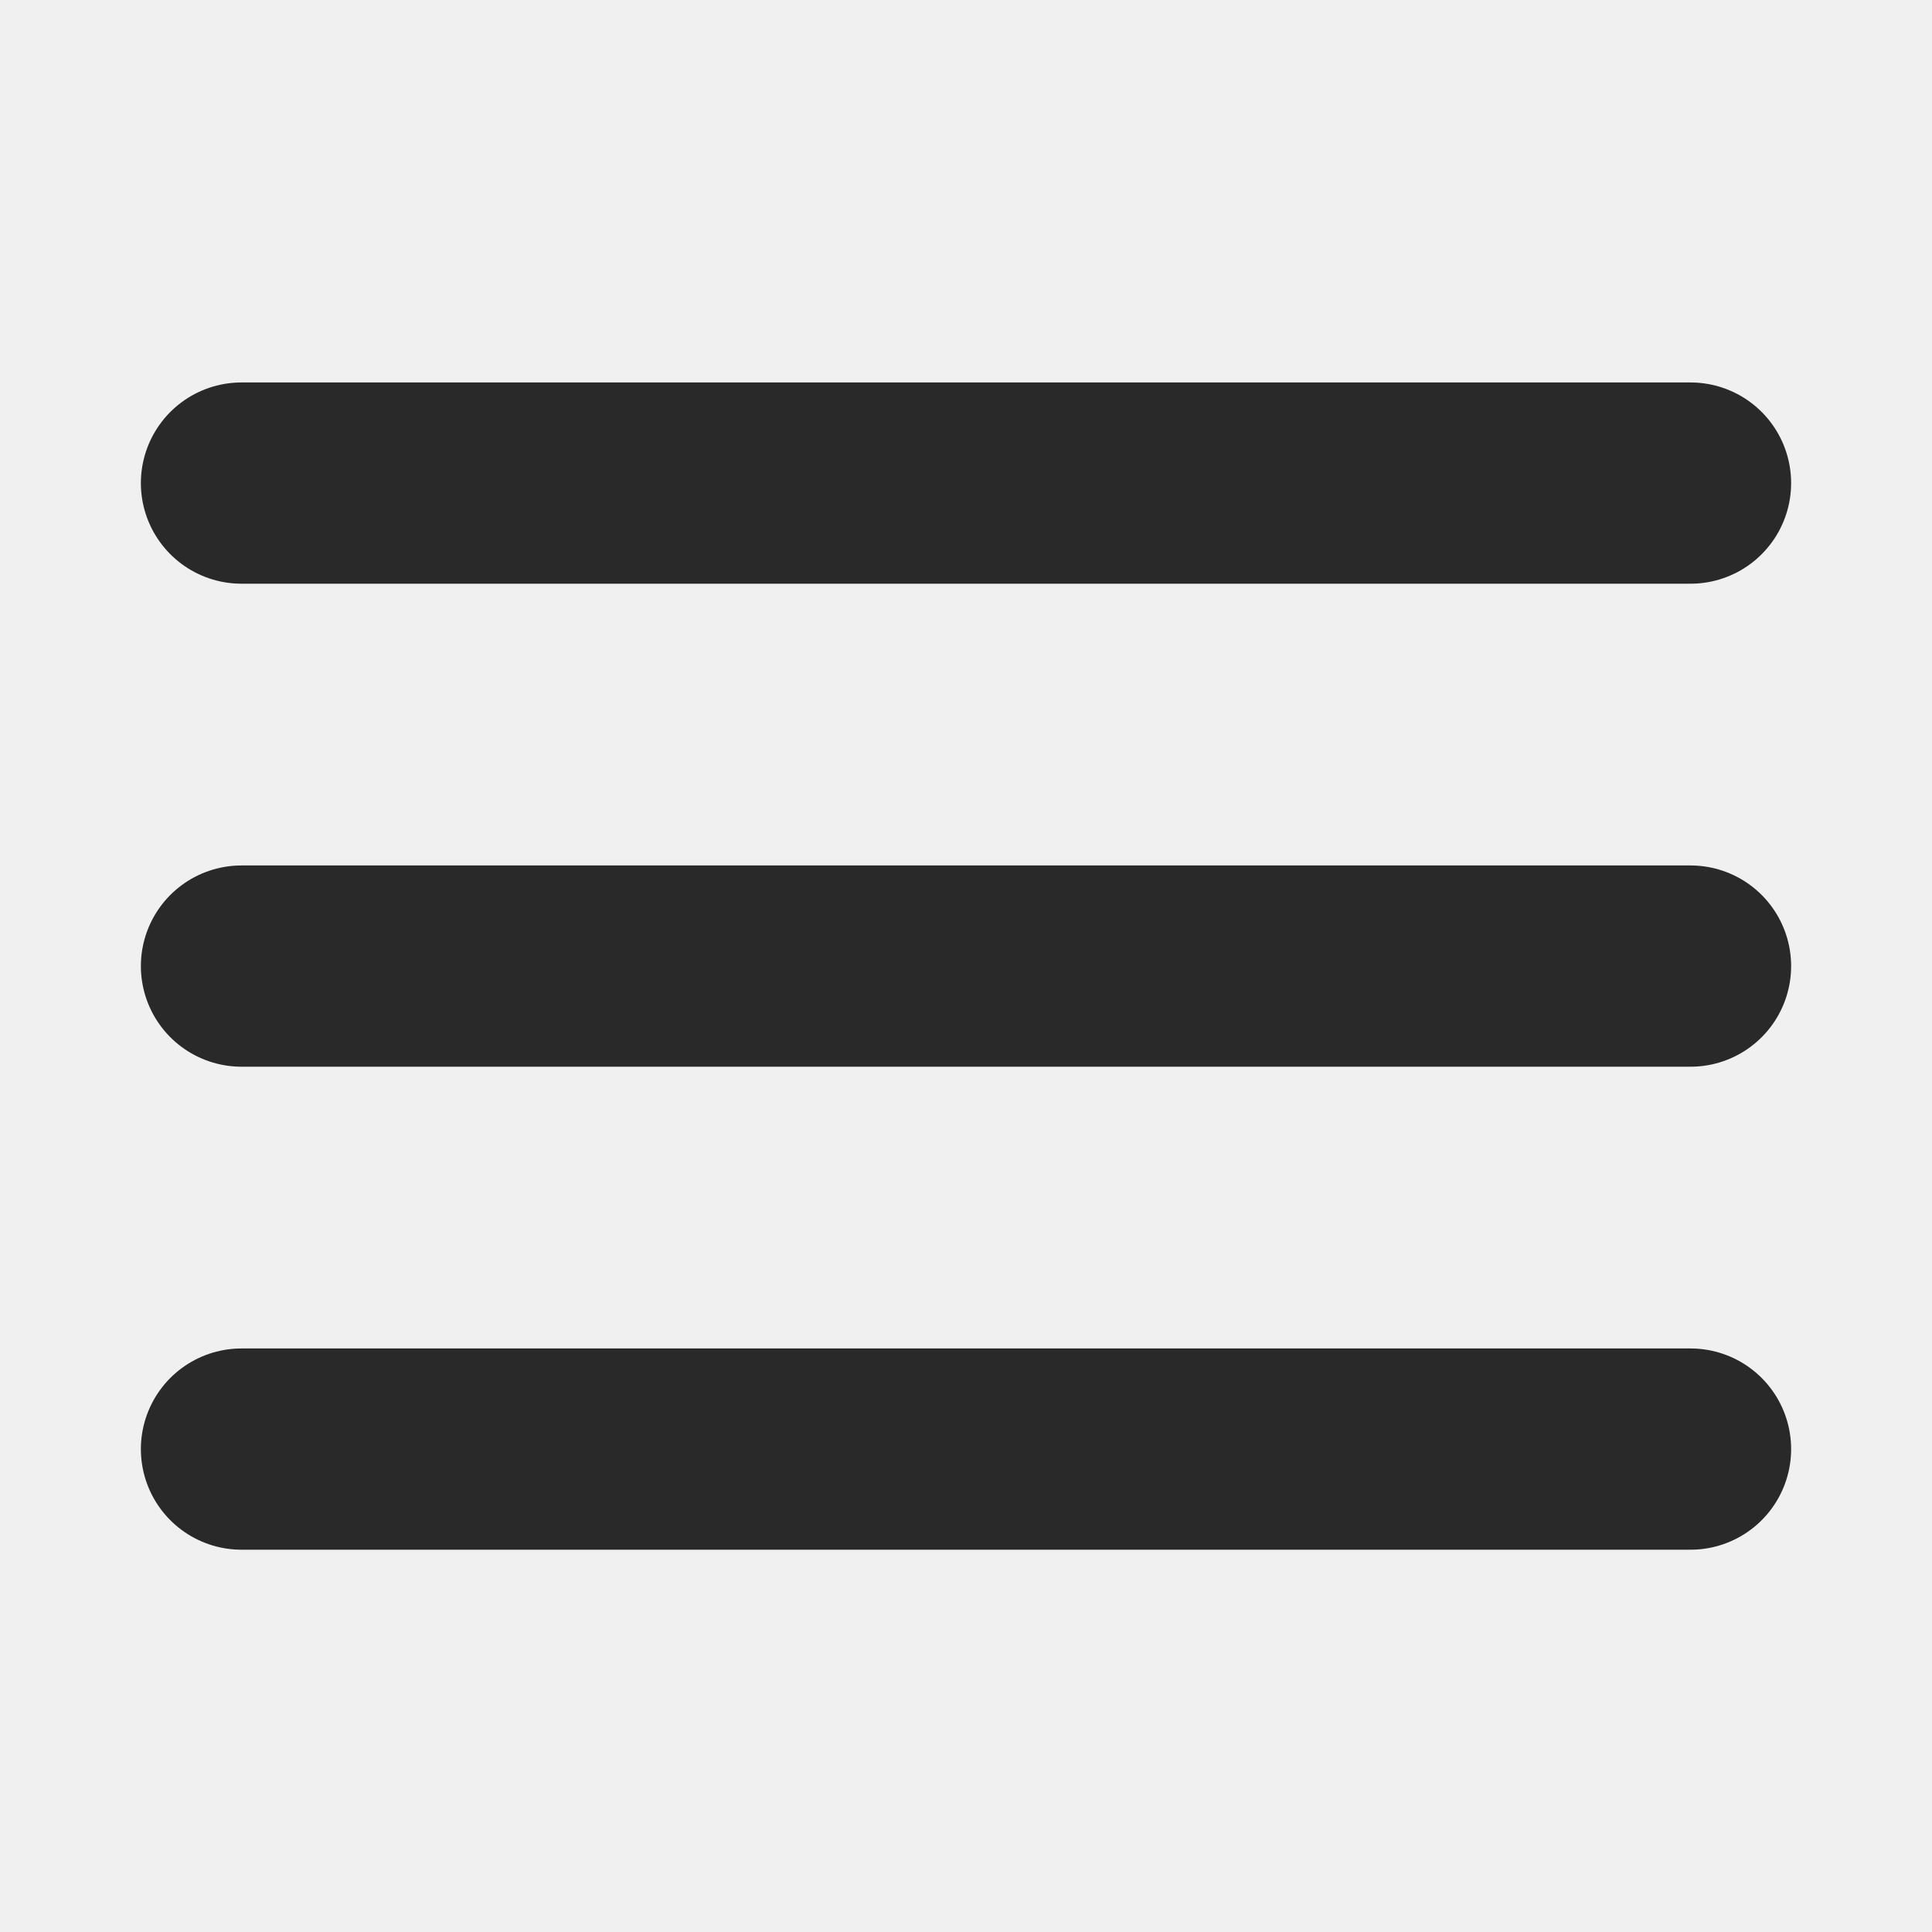
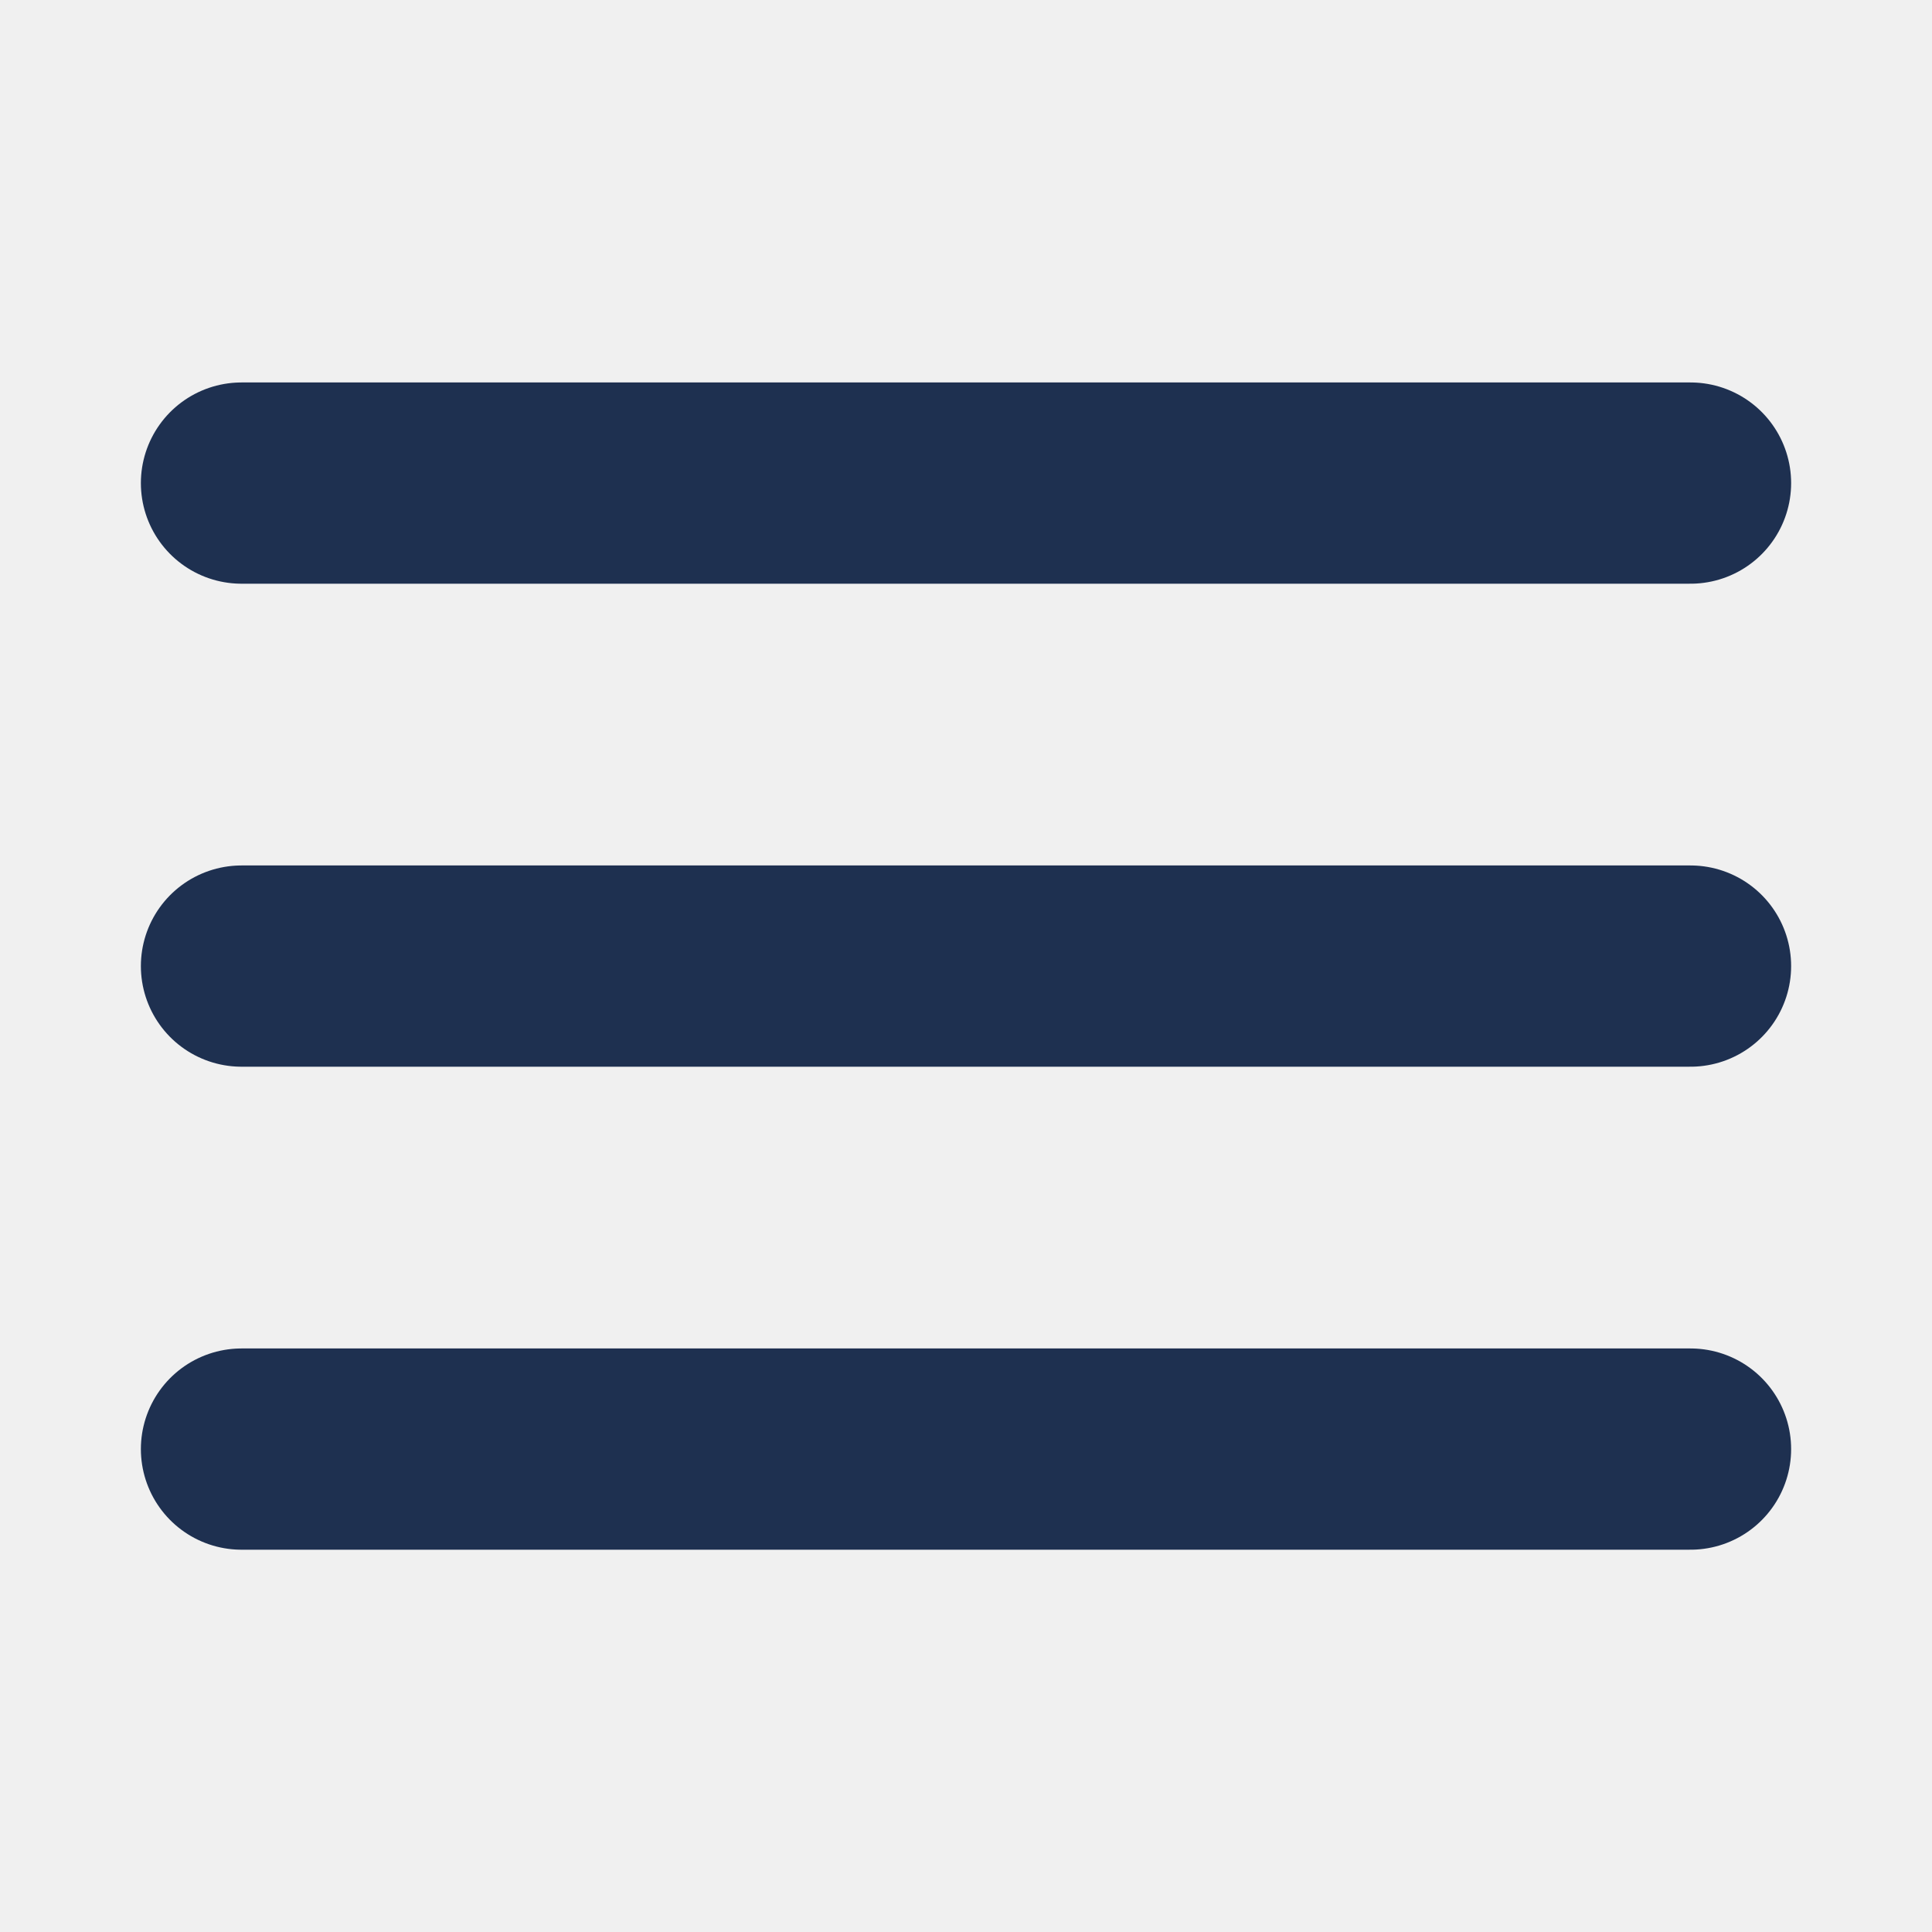
<svg xmlns="http://www.w3.org/2000/svg" viewBox="0 0 24 24" fill="none">
  <g clip-path="url(#clip0_429_11066)">
-     <path d="M3 6.001H21M3 12.001H21M3 18.001H21" stroke="#292929" stroke-width="2.5" stroke-linecap="round" stroke-linejoin="round" />
+     <path d="M3 6.001H21M3 12.001H21M3 18.001H21" stroke="#1e3050" stroke-width="2.5" stroke-linecap="round" stroke-linejoin="round" />
  </g>
  <defs>
    <clipPath id="clip0_429_11066">
      <rect width="24" height="24" fill="white" transform="translate(0 0.000915527)" />
    </clipPath>
  </defs>
</svg>
